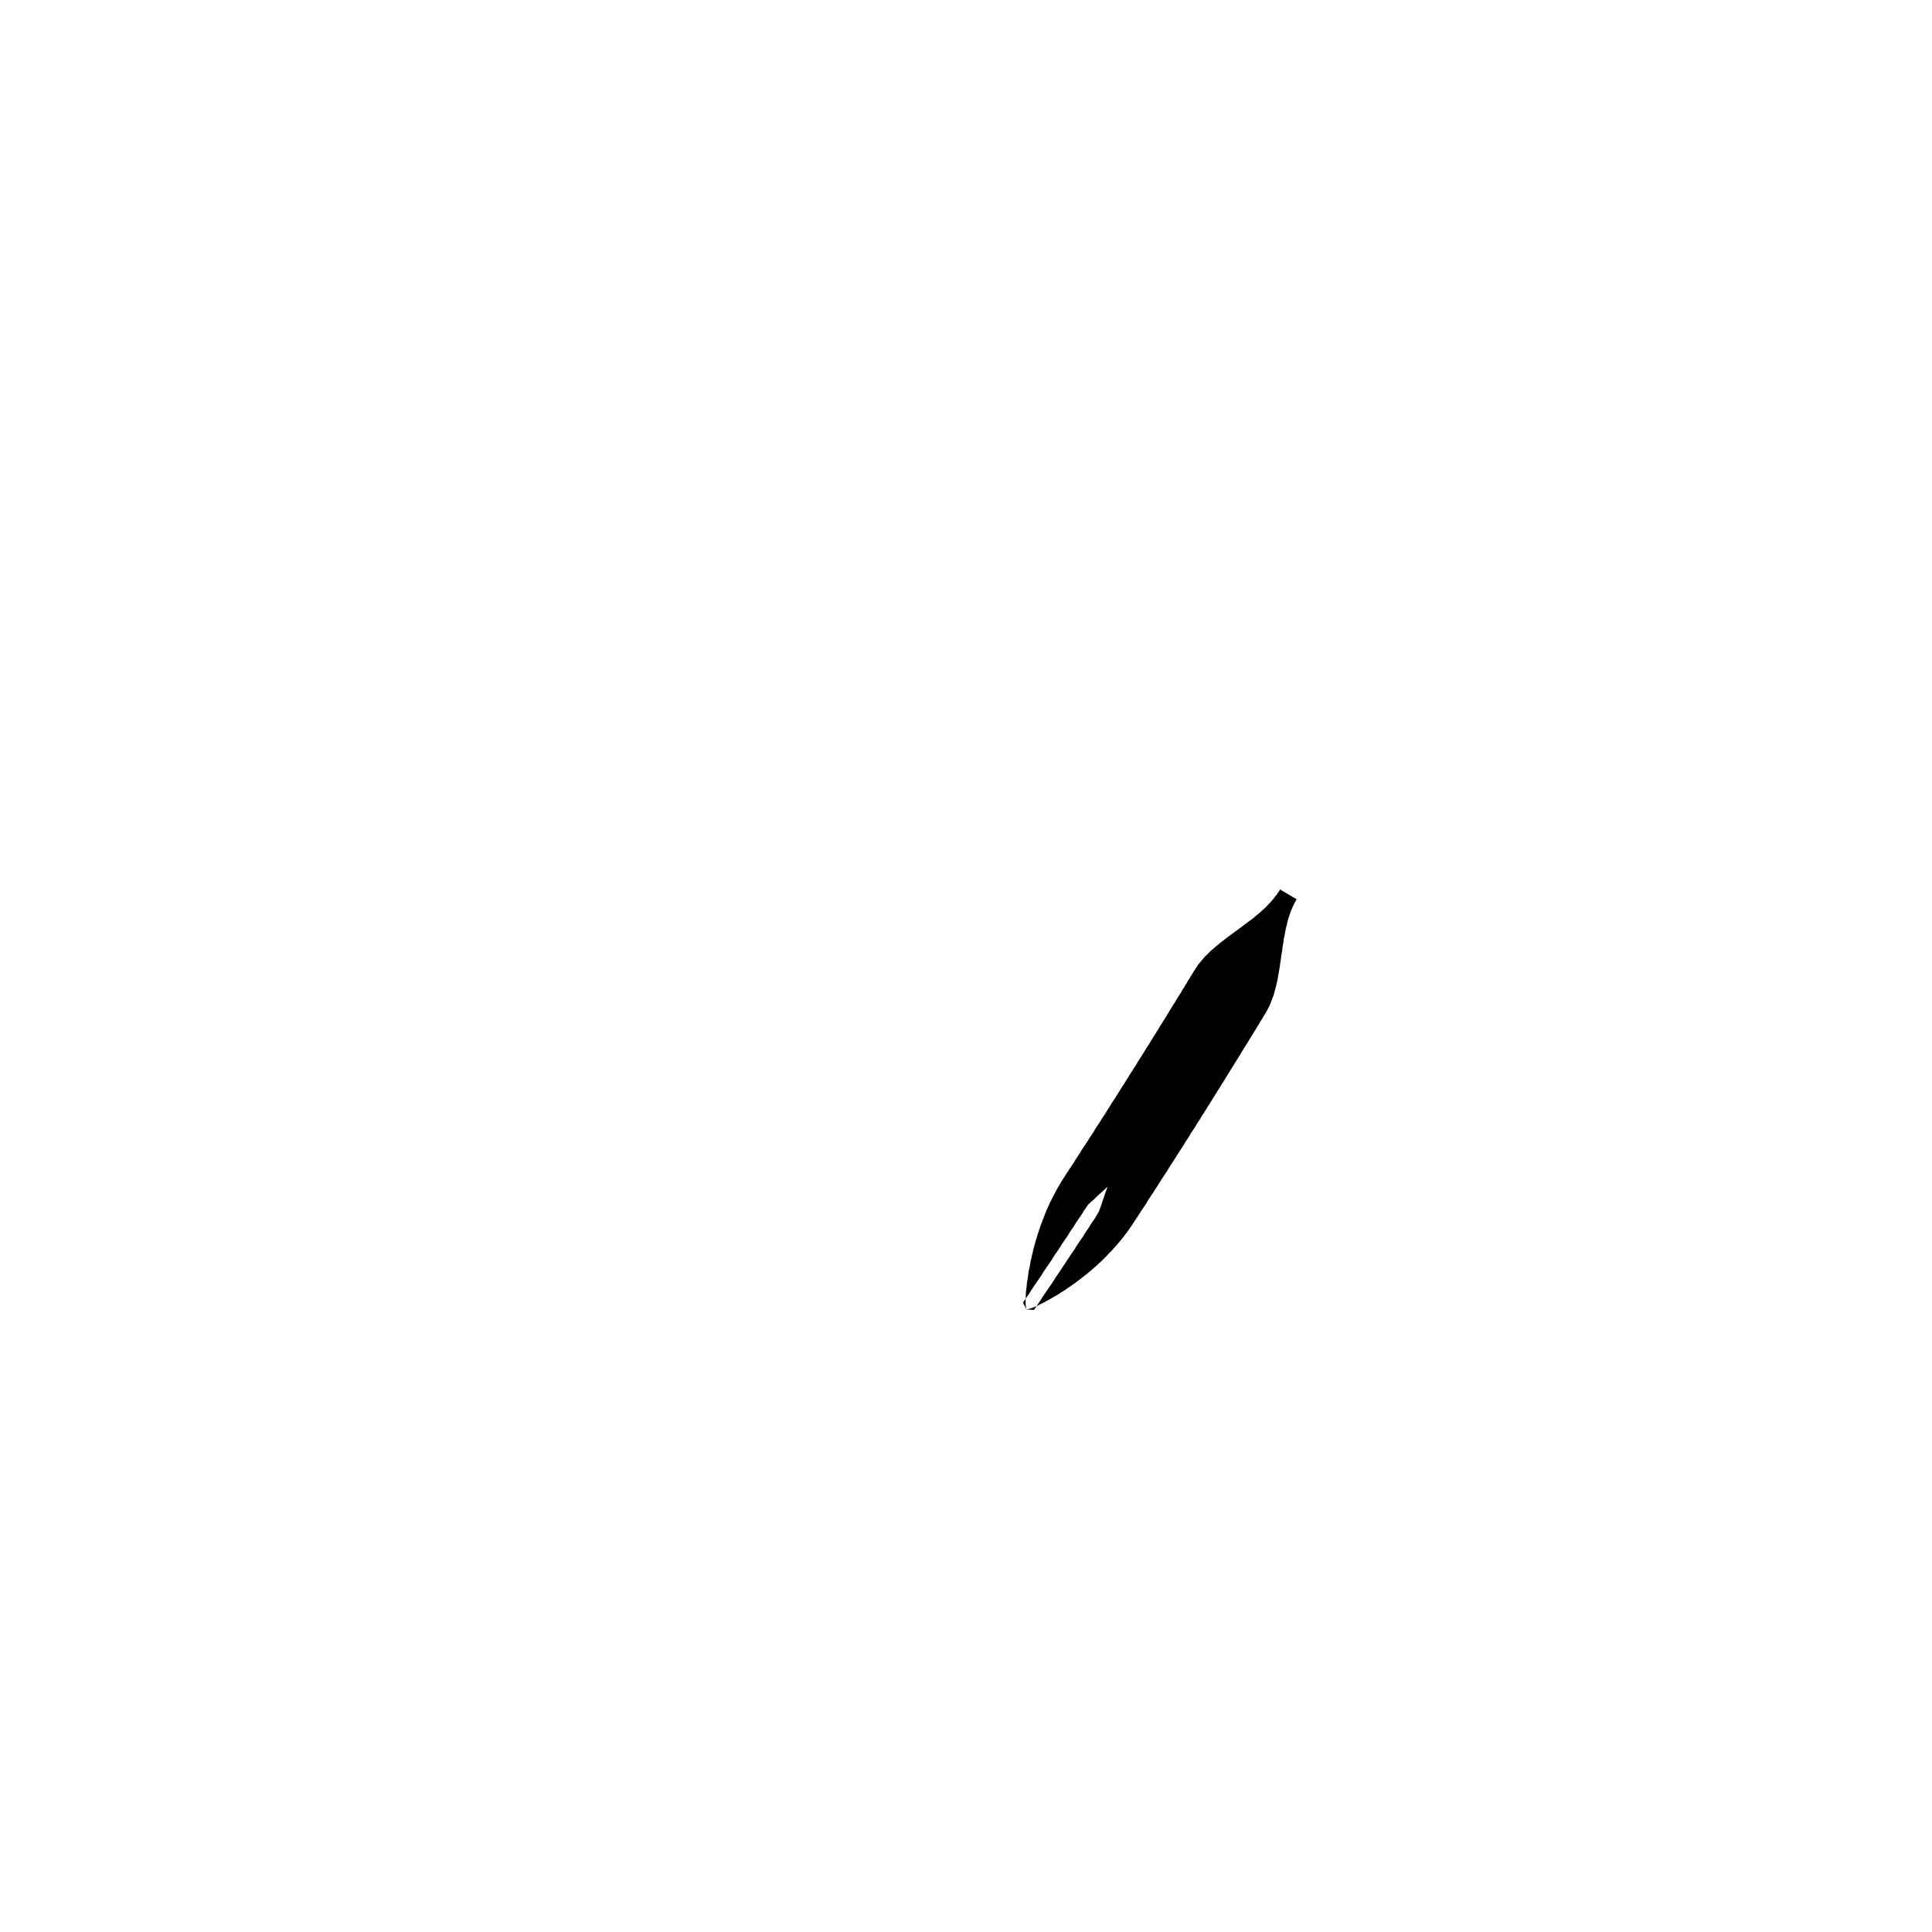
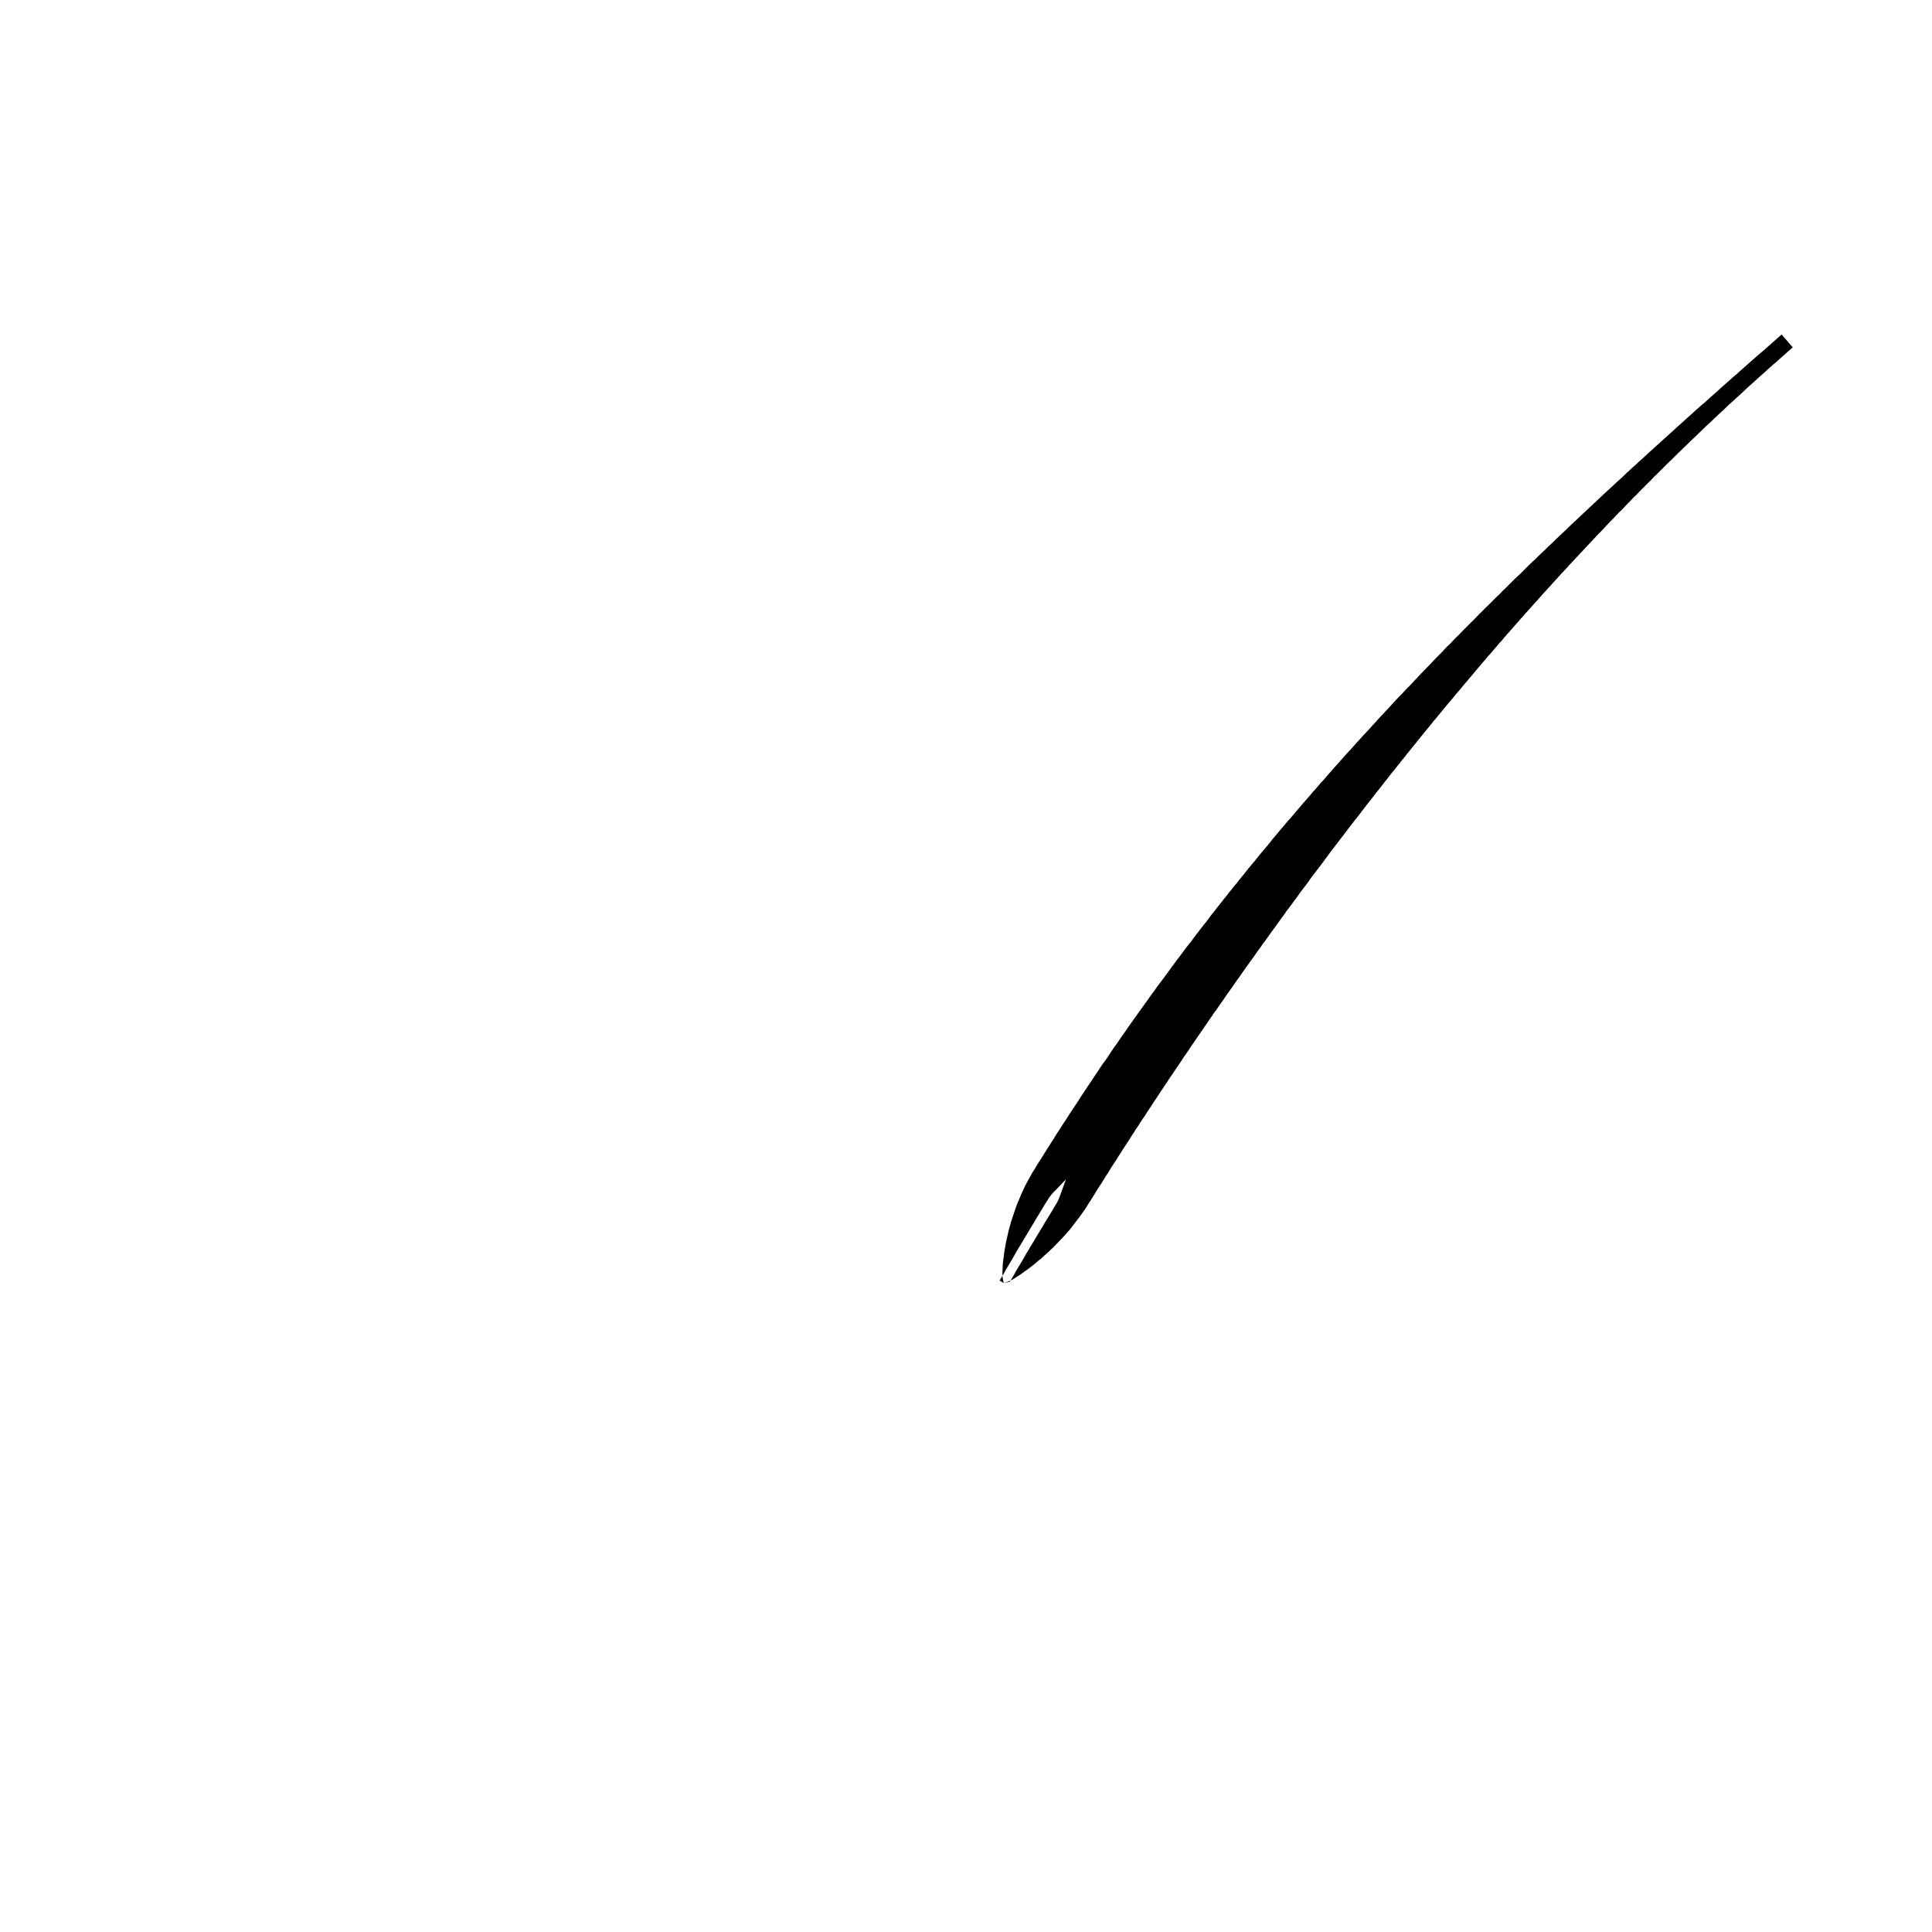
<svg xmlns="http://www.w3.org/2000/svg" width="1024" height="1024" viewBox="0 0 1024 1024">
-   <path d="M 544.0,694.0 L 545.5,693.7 L 546.8,693.3 L 548.1,692.8 L 549.2,692.3 L 550.4,691.8 L 551.5,691.2 L 552.6,690.7 L 553.7,690.1 L 554.8,689.5 L 555.9,688.9 L 557.0,688.3 L 558.0,687.7 L 559.0,687.1 L 560.1,686.5 L 561.1,685.9 L 562.1,685.2 L 563.1,684.6 L 564.1,684.0 L 565.1,683.3 L 566.0,682.6 L 567.0,682.0 L 568.0,681.3 L 568.9,680.6 L 569.8,680.0 L 570.8,679.3 L 571.7,678.6 L 572.6,677.9 L 573.5,677.2 L 574.4,676.5 L 575.3,675.8 L 576.2,675.1 L 577.1,674.3 L 578.0,673.6 L 578.8,672.9 L 579.7,672.1 L 580.5,671.4 L 581.4,670.6 L 582.2,669.9 L 583.0,669.1 L 583.8,668.4 L 584.6,667.6 L 585.4,666.8 L 586.2,666.0 L 587.0,665.2 L 587.7,664.4 L 588.5,663.6 L 589.3,662.8 L 590.0,662.0 L 590.7,661.2 L 591.5,660.4 L 592.2,659.5 L 592.9,658.7 L 593.6,657.9 L 594.3,657.0 L 595.0,656.2 L 595.7,655.3 L 596.3,654.4 L 597.0,653.6 L 597.6,652.7 L 598.3,651.8 L 598.9,650.9 L 599.5,650.0 L 600.1,649.1 L 600.7,648.2 L 601.3,647.3 L 601.9,646.4 L 602.5,645.5 L 603.1,644.6 L 603.7,643.6 L 604.3,642.7 L 604.9,641.8 L 605.5,640.9 L 606.1,640.0 L 606.7,639.1 L 607.3,638.2 L 607.9,637.2 L 608.4,636.3 L 609.0,635.4 L 609.6,634.5 L 610.2,633.6 L 610.8,632.7 L 611.4,631.8 L 612.0,630.8 L 612.6,629.9 L 613.2,629.0 L 613.8,628.1 L 614.3,627.2 L 614.9,626.3 L 615.5,625.3 L 616.1,624.4 L 616.7,623.5 L 617.3,622.6 L 617.9,621.7 L 618.5,620.8 L 619.1,619.8 L 619.6,618.9 L 620.2,618.0 L 620.8,617.1 L 621.4,616.2 L 622.0,615.3 L 622.6,614.3 L 623.2,613.4 L 623.7,612.5 L 624.3,611.6 L 624.9,610.7 L 625.5,609.7 L 626.1,608.8 L 626.7,607.9 L 627.3,607.0 L 627.8,606.1 L 628.4,605.1 L 629.0,604.2 L 629.6,603.3 L 630.2,602.4 L 630.7,601.5 L 631.3,600.5 L 631.9,599.6 L 632.5,598.7 L 633.1,597.8 L 633.7,596.9 L 634.2,595.9 L 634.8,595.0 L 635.4,594.1 L 636.0,593.2 L 636.6,592.2 L 637.1,591.3 L 637.7,590.4 L 638.3,589.5 L 638.9,588.6 L 639.5,587.6 L 640.0,586.7 L 640.6,585.8 L 641.2,584.9 L 641.8,583.9 L 642.4,583.0 L 642.9,582.1 L 643.5,581.2 L 644.1,580.2 L 644.7,579.3 L 645.2,578.4 L 645.8,577.5 L 646.4,576.6 L 647.0,575.6 L 647.5,574.7 L 648.1,573.8 L 648.7,572.9 L 649.3,571.9 L 649.8,571.0 L 650.4,570.1 L 651.0,569.1 L 651.6,568.2 L 652.1,567.3 L 652.7,566.4 L 653.3,565.4 L 653.9,564.5 L 654.4,563.6 L 655.0,562.7 L 655.6,561.7 L 656.2,560.8 L 656.7,559.9 L 657.3,559.0 L 657.9,558.0 L 658.4,557.1 L 659.0,556.2 L 659.6,555.2 L 660.2,554.3 L 660.7,553.4 L 661.3,552.5 L 661.9,551.5 L 662.4,550.6 L 663.0,549.7 L 663.6,548.7 L 664.2,547.8 L 664.7,546.9 L 665.3,546.0 L 665.9,545.0 L 666.4,544.1 L 667.0,543.2 L 667.6,542.2 L 668.1,541.3 L 668.7,540.4 L 669.3,539.4 L 669.8,538.5 L 670.4,537.6 L 671.0,536.6 L 671.5,535.7 L 672.0,534.7 L 672.5,533.8 L 673.0,532.8 L 673.4,531.8 L 673.8,530.7 L 674.2,529.7 L 674.6,528.6 L 675.0,527.6 L 675.3,526.5 L 675.6,525.4 L 675.9,524.3 L 676.2,523.2 L 676.5,522.1 L 676.7,521.0 L 677.0,519.9 L 677.2,518.8 L 677.4,517.6 L 677.6,516.5 L 677.8,515.3 L 678.0,514.2 L 678.2,513.0 L 678.4,511.8 L 678.5,510.7 L 678.7,509.5 L 678.9,508.3 L 679.0,507.2 L 679.2,506.0 L 679.4,504.8 L 679.6,503.7 L 679.7,502.5 L 679.9,501.3 L 680.1,500.2 L 680.3,499.0 L 680.4,497.9 L 680.6,496.7 L 680.9,495.6 L 681.1,494.4 L 681.3,493.3 L 681.5,492.2 L 681.8,491.1 L 682.1,490.0 L 682.3,488.9 L 682.6,487.8 L 682.9,486.7 L 683.3,485.6 L 683.6,484.6 L 684.0,483.5 L 684.4,482.5 L 684.8,481.5 L 685.2,480.5 L 685.7,479.5 L 686.2,478.5 L 686.7,477.6 L 687.2,476.6 L 678.4,471.4 L 677.9,472.4 L 677.3,473.3 L 676.7,474.2 L 676.0,475.0 L 675.3,475.9 L 674.6,476.8 L 673.9,477.6 L 673.2,478.4 L 672.4,479.2 L 671.7,480.0 L 670.9,480.8 L 670.1,481.6 L 669.2,482.4 L 668.4,483.1 L 667.5,483.9 L 666.7,484.6 L 665.8,485.3 L 664.9,486.1 L 664.0,486.8 L 663.1,487.5 L 662.1,488.2 L 661.2,488.9 L 660.3,489.6 L 659.3,490.3 L 658.4,491.0 L 657.5,491.7 L 656.5,492.4 L 655.6,493.1 L 654.6,493.8 L 653.7,494.5 L 652.7,495.2 L 651.8,495.9 L 650.8,496.6 L 649.9,497.3 L 649.0,498.0 L 648.1,498.7 L 647.2,499.4 L 646.3,500.1 L 645.4,500.9 L 644.5,501.6 L 643.6,502.3 L 642.8,503.1 L 641.9,503.8 L 641.1,504.6 L 640.3,505.4 L 639.5,506.2 L 638.7,506.9 L 638.0,507.8 L 637.3,508.6 L 636.6,509.4 L 635.9,510.3 L 635.2,511.1 L 634.6,512.0 L 634.0,512.9 L 633.4,513.8 L 632.8,514.7 L 632.3,515.6 L 631.7,516.5 L 631.1,517.5 L 630.6,518.4 L 630.0,519.3 L 629.4,520.2 L 628.9,521.2 L 628.3,522.1 L 627.8,523.0 L 627.2,523.9 L 626.6,524.8 L 626.1,525.8 L 625.5,526.7 L 624.9,527.6 L 624.4,528.5 L 623.8,529.4 L 623.2,530.4 L 622.7,531.3 L 622.1,532.2 L 621.5,533.1 L 621.0,534.0 L 620.4,534.9 L 619.8,535.9 L 619.3,536.8 L 618.7,537.7 L 618.2,538.6 L 617.6,539.5 L 617.0,540.5 L 616.4,541.4 L 615.9,542.3 L 615.3,543.2 L 614.7,544.1 L 614.2,545.0 L 613.6,546.0 L 613.0,546.9 L 612.5,547.8 L 611.9,548.7 L 611.3,549.6 L 610.8,550.5 L 610.2,551.4 L 609.6,552.4 L 609.1,553.3 L 608.5,554.2 L 607.9,555.1 L 607.3,556.0 L 606.8,556.9 L 606.2,557.9 L 605.6,558.8 L 605.1,559.7 L 604.5,560.6 L 603.9,561.5 L 603.3,562.4 L 602.8,563.3 L 602.2,564.3 L 601.6,565.2 L 601.0,566.1 L 600.5,567.0 L 599.9,567.9 L 599.3,568.8 L 598.7,569.7 L 598.2,570.6 L 597.6,571.6 L 597.0,572.5 L 596.4,573.4 L 595.9,574.3 L 595.3,575.2 L 594.7,576.1 L 594.1,577.0 L 593.6,577.9 L 593.0,578.8 L 592.4,579.8 L 591.8,580.7 L 591.3,581.6 L 590.7,582.5 L 590.1,583.4 L 589.5,584.3 L 588.9,585.2 L 588.4,586.1 L 587.8,587.0 L 587.2,587.9 L 586.6,588.9 L 586.1,589.8 L 585.5,590.7 L 584.9,591.6 L 584.3,592.5 L 583.7,593.4 L 583.2,594.3 L 582.6,595.2 L 582.0,596.1 L 581.4,597.0 L 580.8,597.9 L 580.2,598.9 L 579.7,599.8 L 579.1,600.7 L 578.5,601.6 L 577.9,602.5 L 577.3,603.4 L 576.8,604.3 L 576.2,605.2 L 575.6,606.1 L 575.0,607.0 L 574.4,607.9 L 573.8,608.8 L 573.2,609.7 L 572.7,610.6 L 572.1,611.5 L 571.5,612.4 L 570.9,613.4 L 570.3,614.3 L 569.7,615.2 L 569.2,616.1 L 568.6,617.0 L 568.0,617.9 L 567.4,618.8 L 566.8,619.7 L 566.2,620.6 L 565.6,621.5 L 565.0,622.4 L 564.5,623.3 L 563.9,624.2 L 563.3,625.1 L 562.7,626.0 L 562.2,626.9 L 561.6,627.9 L 561.1,628.8 L 560.5,629.7 L 560.0,630.7 L 559.5,631.6 L 559.0,632.6 L 558.5,633.5 L 558.0,634.5 L 557.5,635.5 L 557.0,636.5 L 556.5,637.4 L 556.1,638.4 L 555.6,639.4 L 555.2,640.4 L 554.7,641.4 L 554.3,642.4 L 553.9,643.4 L 553.5,644.5 L 553.1,645.5 L 552.7,646.5 L 552.3,647.6 L 551.9,648.6 L 551.5,649.6 L 551.2,650.7 L 550.8,651.7 L 550.5,652.8 L 550.1,653.9 L 549.8,654.9 L 549.5,656.0 L 549.1,657.1 L 548.8,658.2 L 548.5,659.3 L 548.2,660.4 L 547.9,661.5 L 547.6,662.6 L 547.4,663.7 L 547.1,664.8 L 546.8,666.0 L 546.6,667.1 L 546.3,668.2 L 546.1,669.4 L 545.9,670.5 L 545.7,671.7 L 545.4,672.8 L 545.2,674.0 L 545.0,675.2 L 544.9,676.3 L 544.7,677.5 L 544.5,678.7 L 544.3,679.9 L 544.2,681.1 L 544.1,682.3 L 543.9,683.5 L 543.8,684.7 L 543.7,686.0 L 543.7,687.2 L 543.6,688.5 L 543.6,689.8 L 543.6,691.1 L 543.7,692.5 L 544.0,694.0 Z M 544.0,694.0 L 548.0,694.3 L 549.1,692.7 L 550.2,691.1 L 551.3,689.5 L 552.3,687.9 L 553.4,686.2 L 554.5,684.6 L 555.6,683.0 L 556.7,681.4 L 557.8,679.8 L 558.9,678.1 L 559.9,676.5 L 561.0,674.9 L 562.1,673.3 L 563.2,671.6 L 564.3,670.0 L 565.3,668.4 L 566.4,666.8 L 567.5,665.1 L 568.6,663.5 L 569.7,661.9 L 570.7,660.2 L 571.8,658.6 L 572.9,657.0 L 574.0,655.4 L 575.0,653.7 L 576.1,652.1 L 577.2,650.5 L 578.2,648.8 L 579.3,647.2 L 580.4,645.6 L 581.4,643.9 L 582.4,642.2 L 583.1,640.3 L 583.8,638.4 L 584.4,636.5 L 585.1,634.6 L 585.7,632.7 L 586.4,630.8 L 587.0,628.9 L 587.0,628.9 L 585.6,630.3 L 584.1,631.7 L 582.6,633.0 L 581.1,634.4 L 579.7,635.8 L 578.2,637.1 L 576.7,638.5 L 575.6,640.1 L 574.5,641.7 L 573.5,643.4 L 572.4,645.0 L 571.3,646.6 L 570.2,648.2 L 569.2,649.9 L 568.1,651.5 L 567.0,653.1 L 566.0,654.8 L 564.9,656.4 L 563.8,658.0 L 562.7,659.6 L 561.7,661.3 L 560.6,662.9 L 559.5,664.5 L 558.4,666.1 L 557.4,667.8 L 556.3,669.4 L 555.2,671.0 L 554.1,672.6 L 553.0,674.2 L 552.0,675.9 L 550.9,677.5 L 549.8,679.1 L 548.7,680.7 L 547.6,682.3 L 546.5,684.0 L 545.5,685.6 L 544.4,687.2 L 543.3,688.8 L 542.2,690.4 Z" fill="#000000" fill-rule="evenodd" />
+   <path d="M 532.0,680.0 L 534.8,679.1 L 537.0,678.0 L 539.0,676.7 L 541.0,675.4 L 542.9,674.0 L 544.8,672.7 L 546.6,671.3 L 548.4,669.9 L 550.1,668.4 L 551.9,667.0 L 553.5,665.5 L 555.2,664.0 L 556.8,662.5 L 558.4,661.0 L 559.9,659.4 L 561.4,657.9 L 562.9,656.3 L 564.4,654.7 L 565.8,653.1 L 567.2,651.5 L 568.5,649.8 L 569.8,648.1 L 571.1,646.4 L 572.4,644.7 L 573.6,643.0 L 574.8,641.3 L 576.0,639.5 L 577.1,637.7 L 578.3,635.9 L 579.4,634.1 L 580.5,632.3 L 581.6,630.5 L 582.7,628.8 L 583.9,627.0 L 585.0,625.2 L 586.1,623.4 L 587.3,621.6 L 588.4,619.8 L 589.5,618.0 L 590.7,616.2 L 591.8,614.5 L 592.9,612.7 L 594.1,610.9 L 595.2,609.1 L 596.4,607.3 L 597.5,605.6 L 598.7,603.8 L 599.8,602.0 L 601.0,600.2 L 602.1,598.4 L 603.3,596.7 L 604.4,594.9 L 605.6,593.1 L 606.8,591.4 L 607.9,589.6 L 609.1,587.8 L 610.3,586.0 L 611.4,584.3 L 612.6,582.5 L 613.8,580.7 L 614.9,579.0 L 616.1,577.2 L 617.3,575.4 L 618.5,573.7 L 619.6,571.9 L 620.8,570.2 L 622.0,568.4 L 623.2,566.6 L 624.4,564.9 L 625.6,563.1 L 626.7,561.4 L 627.9,559.6 L 629.1,557.9 L 630.3,556.1 L 631.5,554.3 L 632.7,552.6 L 633.9,550.8 L 635.1,549.1 L 636.3,547.3 L 637.5,545.6 L 638.7,543.8 L 639.9,542.1 L 641.1,540.3 L 642.3,538.6 L 643.5,536.8 L 644.8,535.1 L 646.0,533.3 L 647.2,531.6 L 648.4,529.9 L 649.6,528.1 L 650.8,526.4 L 652.1,524.6 L 653.3,522.9 L 654.5,521.2 L 655.7,519.4 L 657.0,517.7 L 658.2,515.9 L 659.4,514.2 L 660.6,512.5 L 661.9,510.7 L 663.1,509.0 L 664.4,507.3 L 665.6,505.5 L 666.8,503.8 L 668.1,502.1 L 669.3,500.3 L 670.6,498.6 L 671.8,496.9 L 673.1,495.1 L 674.3,493.4 L 675.6,491.7 L 676.8,490.0 L 678.1,488.2 L 679.3,486.5 L 680.6,484.8 L 681.8,483.0 L 683.1,481.3 L 684.4,479.6 L 685.6,477.9 L 686.9,476.2 L 688.2,474.4 L 689.4,472.7 L 690.7,471.0 L 692.0,469.3 L 693.3,467.6 L 694.5,465.8 L 695.8,464.1 L 697.1,462.4 L 698.4,460.7 L 699.7,459.0 L 701.0,457.3 L 702.2,455.6 L 703.5,453.9 L 704.8,452.1 L 706.1,450.4 L 707.4,448.7 L 708.7,447.0 L 710.0,445.3 L 711.3,443.6 L 712.6,441.9 L 713.9,440.2 L 715.2,438.5 L 716.5,436.8 L 717.8,435.1 L 719.2,433.4 L 720.5,431.7 L 721.8,430.0 L 723.1,428.3 L 724.4,426.6 L 725.7,424.9 L 727.1,423.2 L 728.4,421.5 L 729.7,419.8 L 731.1,418.1 L 732.4,416.4 L 733.7,414.7 L 735.1,413.0 L 736.4,411.3 L 737.7,409.6 L 739.1,408.0 L 740.4,406.3 L 741.8,404.6 L 743.1,402.9 L 744.5,401.2 L 745.8,399.5 L 747.2,397.8 L 748.5,396.2 L 749.9,394.5 L 751.2,392.8 L 752.6,391.1 L 754.0,389.4 L 755.3,387.8 L 756.7,386.1 L 758.1,384.4 L 759.4,382.7 L 760.8,381.1 L 762.2,379.4 L 763.6,377.7 L 764.9,376.1 L 766.3,374.4 L 767.7,372.7 L 769.1,371.1 L 770.5,369.4 L 771.9,367.7 L 773.3,366.1 L 774.7,364.4 L 776.1,362.7 L 777.5,361.1 L 778.9,359.4 L 780.3,357.8 L 781.7,356.1 L 783.1,354.4 L 784.5,352.8 L 785.9,351.1 L 787.3,349.5 L 788.7,347.8 L 790.2,346.2 L 791.6,344.5 L 793.0,342.9 L 794.4,341.2 L 795.9,339.6 L 797.3,337.9 L 798.7,336.3 L 800.2,334.6 L 801.6,333.0 L 803.0,331.4 L 804.5,329.7 L 805.9,328.1 L 807.4,326.5 L 808.8,324.8 L 810.3,323.2 L 811.7,321.6 L 813.2,319.9 L 814.7,318.3 L 816.1,316.7 L 817.6,315.0 L 819.1,313.4 L 820.5,311.8 L 822.0,310.2 L 823.5,308.5 L 825.0,306.9 L 826.4,305.3 L 827.9,303.7 L 829.4,302.1 L 830.9,300.5 L 832.4,298.8 L 833.9,297.2 L 835.4,295.6 L 836.9,294.0 L 838.4,292.4 L 839.9,290.8 L 841.4,289.2 L 842.9,287.6 L 844.4,286.0 L 845.9,284.4 L 847.4,282.8 L 849.0,281.2 L 850.5,279.6 L 852.0,278.0 L 853.5,276.4 L 855.1,274.8 L 856.6,273.2 L 858.1,271.6 L 859.7,270.1 L 861.2,268.5 L 862.7,266.9 L 864.3,265.3 L 865.8,263.7 L 867.4,262.2 L 868.9,260.6 L 870.5,259.0 L 872.1,257.4 L 873.6,255.9 L 875.2,254.3 L 876.7,252.7 L 878.3,251.2 L 879.9,249.6 L 881.5,248.0 L 883.0,246.5 L 884.6,244.9 L 886.2,243.4 L 887.8,241.8 L 889.4,240.2 L 891.0,238.7 L 892.6,237.1 L 894.2,235.6 L 895.8,234.0 L 897.4,232.5 L 899.0,231.0 L 900.6,229.4 L 902.2,227.9 L 903.8,226.3 L 905.4,224.8 L 907.1,223.3 L 908.7,221.7 L 910.3,220.2 L 911.9,218.7 L 913.6,217.2 L 915.2,215.6 L 916.8,214.1 L 918.5,212.6 L 920.1,211.1 L 921.8,209.6 L 923.4,208.1 L 925.1,206.5 L 926.7,205.0 L 928.4,203.5 L 930.1,202.0 L 931.7,200.5 L 933.4,199.0 L 935.1,197.5 L 936.7,196.0 L 938.4,194.5 L 940.1,193.0 L 941.8,191.6 L 943.4,190.1 L 945.1,188.6 L 946.8,187.1 L 948.5,185.6 L 950.2,184.1 L 944.3,177.3 L 942.6,178.8 L 940.9,180.3 L 939.2,181.8 L 937.5,183.3 L 935.8,184.8 L 934.1,186.3 L 932.4,187.7 L 930.7,189.2 L 929.0,190.7 L 927.3,192.2 L 925.6,193.7 L 923.9,195.2 L 922.2,196.7 L 920.6,198.2 L 918.9,199.6 L 917.2,201.1 L 915.5,202.6 L 913.8,204.1 L 912.1,205.6 L 910.5,207.1 L 908.8,208.6 L 907.1,210.1 L 905.4,211.6 L 903.8,213.1 L 902.1,214.5 L 900.4,216.0 L 898.7,217.5 L 897.1,219.0 L 895.4,220.5 L 893.7,222.0 L 892.1,223.5 L 890.4,225.0 L 888.7,226.5 L 887.1,228.0 L 885.4,229.5 L 883.8,231.0 L 882.1,232.5 L 880.5,234.0 L 878.8,235.5 L 877.1,237.0 L 875.5,238.5 L 873.8,240.0 L 872.2,241.5 L 870.6,243.0 L 868.9,244.5 L 867.3,246.0 L 865.6,247.5 L 864.0,249.0 L 862.3,250.5 L 860.7,252.1 L 859.1,253.6 L 857.4,255.1 L 855.8,256.6 L 854.2,258.1 L 852.5,259.6 L 850.9,261.1 L 849.3,262.6 L 847.7,264.1 L 846.0,265.7 L 844.4,267.2 L 842.8,268.7 L 841.2,270.2 L 839.6,271.7 L 837.9,273.3 L 836.3,274.8 L 834.7,276.3 L 833.1,277.8 L 831.5,279.3 L 829.9,280.9 L 828.3,282.4 L 826.7,283.9 L 825.1,285.4 L 823.5,287.0 L 821.9,288.5 L 820.3,290.0 L 818.7,291.6 L 817.1,293.1 L 815.5,294.6 L 813.9,296.2 L 812.3,297.7 L 810.7,299.2 L 809.1,300.8 L 807.6,302.3 L 806.0,303.9 L 804.4,305.4 L 802.8,306.9 L 801.2,308.5 L 799.7,310.0 L 798.1,311.6 L 796.5,313.1 L 795.0,314.7 L 793.4,316.2 L 791.8,317.8 L 790.3,319.3 L 788.7,320.9 L 787.1,322.4 L 785.6,324.0 L 784.0,325.5 L 782.5,327.1 L 780.9,328.7 L 779.4,330.2 L 777.8,331.8 L 776.3,333.3 L 774.7,334.9 L 773.2,336.5 L 771.6,338.0 L 770.1,339.6 L 768.6,341.2 L 767.0,342.7 L 765.5,344.3 L 764.0,345.9 L 762.4,347.5 L 760.9,349.0 L 759.4,350.6 L 757.9,352.2 L 756.3,353.8 L 754.8,355.4 L 753.3,356.9 L 751.8,358.5 L 750.3,360.1 L 748.8,361.7 L 747.3,363.3 L 745.7,364.9 L 744.2,366.5 L 742.7,368.1 L 741.2,369.6 L 739.7,371.2 L 738.2,372.8 L 736.8,374.4 L 735.3,376.0 L 733.8,377.6 L 732.3,379.2 L 730.8,380.8 L 729.3,382.5 L 727.8,384.1 L 726.4,385.7 L 724.9,387.3 L 723.4,388.9 L 721.9,390.5 L 720.5,392.1 L 719.0,393.7 L 717.5,395.4 L 716.1,397.0 L 714.6,398.6 L 713.1,400.2 L 711.7,401.8 L 710.2,403.5 L 708.8,405.1 L 707.3,406.7 L 705.9,408.4 L 704.4,410.0 L 703.0,411.6 L 701.6,413.3 L 700.1,414.9 L 698.7,416.5 L 697.3,418.2 L 695.8,419.8 L 694.4,421.5 L 693.0,423.1 L 691.5,424.8 L 690.1,426.4 L 688.7,428.1 L 687.3,429.7 L 685.9,431.4 L 684.5,433.0 L 683.0,434.7 L 681.6,436.3 L 680.2,438.0 L 678.8,439.6 L 677.4,441.3 L 676.0,443.0 L 674.6,444.6 L 673.3,446.3 L 671.9,448.0 L 670.5,449.7 L 669.1,451.3 L 667.7,453.0 L 666.3,454.7 L 665.0,456.4 L 663.6,458.0 L 662.2,459.7 L 660.8,461.4 L 659.5,463.1 L 658.1,464.8 L 656.7,466.5 L 655.4,468.2 L 654.0,469.8 L 652.7,471.5 L 651.3,473.2 L 650.0,474.9 L 648.6,476.6 L 647.3,478.3 L 645.9,480.0 L 644.6,481.7 L 643.3,483.4 L 641.9,485.1 L 640.6,486.9 L 639.3,488.6 L 637.9,490.3 L 636.6,492.0 L 635.3,493.7 L 634.0,495.4 L 632.7,497.1 L 631.4,498.9 L 630.0,500.6 L 628.7,502.3 L 627.4,504.0 L 626.1,505.8 L 624.8,507.5 L 623.5,509.2 L 622.2,511.0 L 620.9,512.7 L 619.7,514.4 L 618.4,516.2 L 617.1,517.9 L 615.8,519.7 L 614.5,521.4 L 613.2,523.1 L 612.0,524.9 L 610.7,526.6 L 609.4,528.4 L 608.2,530.1 L 606.9,531.9 L 605.7,533.6 L 604.4,535.4 L 603.1,537.2 L 601.9,538.9 L 600.6,540.7 L 599.4,542.4 L 598.1,544.2 L 596.9,546.0 L 595.7,547.7 L 594.4,549.5 L 593.2,551.3 L 592.0,553.1 L 590.7,554.8 L 589.5,556.6 L 588.3,558.4 L 587.1,560.2 L 585.9,562.0 L 584.6,563.7 L 583.4,565.5 L 582.2,567.3 L 581.0,569.1 L 579.8,570.9 L 578.6,572.7 L 577.4,574.5 L 576.2,576.3 L 575.0,578.1 L 573.8,579.9 L 572.6,581.7 L 571.5,583.5 L 570.3,585.3 L 569.1,587.1 L 567.9,588.9 L 566.7,590.7 L 565.6,592.5 L 564.4,594.3 L 563.2,596.1 L 562.1,597.9 L 560.9,599.7 L 559.7,601.5 L 558.6,603.4 L 557.4,605.2 L 556.3,607.0 L 555.1,608.8 L 554.0,610.6 L 552.8,612.5 L 551.7,614.3 L 550.5,616.1 L 549.4,617.9 L 548.3,619.8 L 547.1,621.6 L 546.1,623.5 L 545.0,625.4 L 544.0,627.3 L 543.0,629.2 L 542.1,631.2 L 541.2,633.1 L 540.4,635.1 L 539.5,637.2 L 538.7,639.2 L 538.0,641.2 L 537.3,643.3 L 536.6,645.4 L 535.9,647.5 L 535.3,649.7 L 534.7,651.8 L 534.2,654.0 L 533.7,656.2 L 533.2,658.4 L 532.8,660.7 L 532.4,662.9 L 532.1,665.2 L 531.8,667.5 L 531.5,669.9 L 531.4,672.2 L 531.3,674.7 L 531.4,677.2 L 532.0,680.0 Z M 532.0,680.0 L 535.2,679.4 L 536.3,677.6 L 537.4,675.7 L 538.4,673.9 L 539.5,672.0 L 540.6,670.2 L 541.7,668.4 L 542.8,666.5 L 543.8,664.7 L 544.9,662.9 L 546.0,661.0 L 547.1,659.2 L 548.2,657.4 L 549.3,655.5 L 550.4,653.7 L 551.5,651.9 L 552.6,650.1 L 553.7,648.2 L 554.8,646.4 L 555.9,644.6 L 557.0,642.8 L 558.1,641.0 L 559.2,639.1 L 560.3,637.3 L 561.2,635.4 L 562.0,633.3 L 562.7,631.3 L 563.5,629.2 L 564.2,627.2 L 565.0,625.1 L 563.4,626.7 L 561.9,628.3 L 560.4,629.9 L 558.9,631.4 L 557.4,633.0 L 556.1,634.7 L 555.0,636.5 L 553.8,638.3 L 552.7,640.2 L 551.6,642.0 L 550.5,643.8 L 549.4,645.6 L 548.3,647.5 L 547.2,649.3 L 546.1,651.1 L 545.0,653.0 L 543.9,654.8 L 542.8,656.6 L 541.7,658.5 L 540.6,660.3 L 539.5,662.1 L 538.4,664.0 L 537.4,665.8 L 536.3,667.7 L 535.2,669.5 L 534.1,671.4 L 533.0,673.2 L 532.0,675.1 L 530.9,676.9 L 529.8,678.7 Z" fill="#000000" fill-rule="evenodd" />
</svg>
